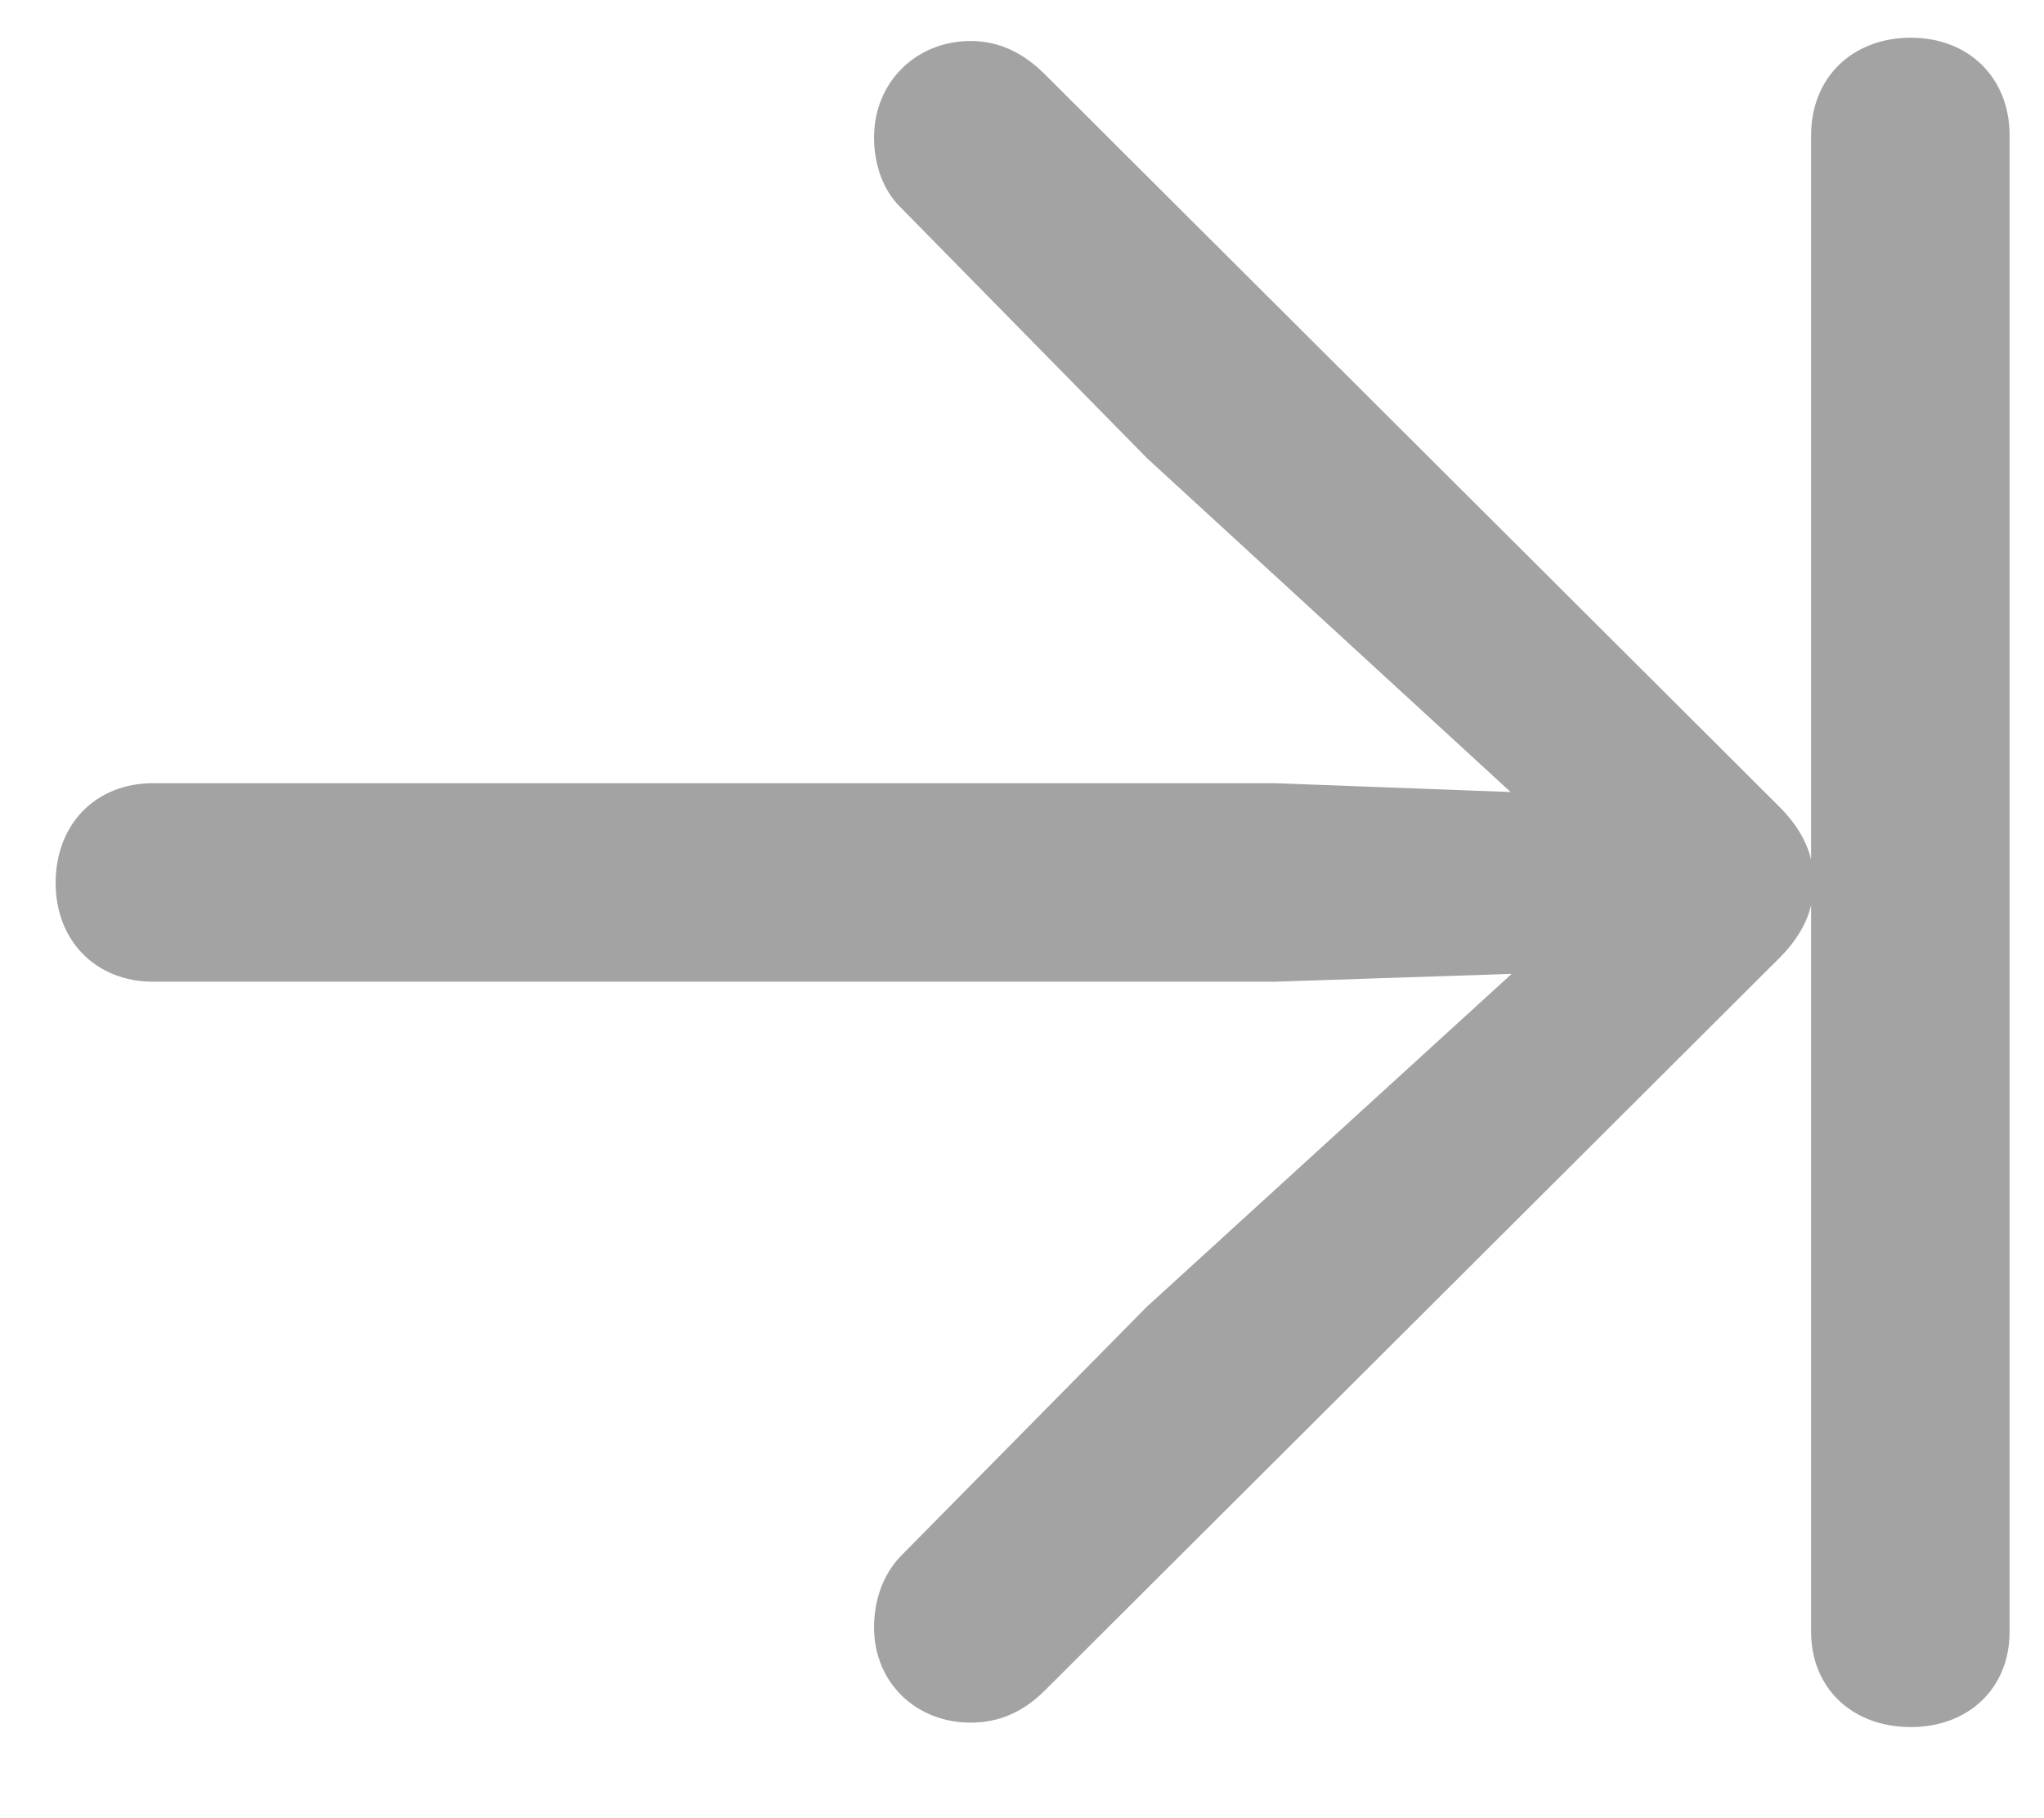
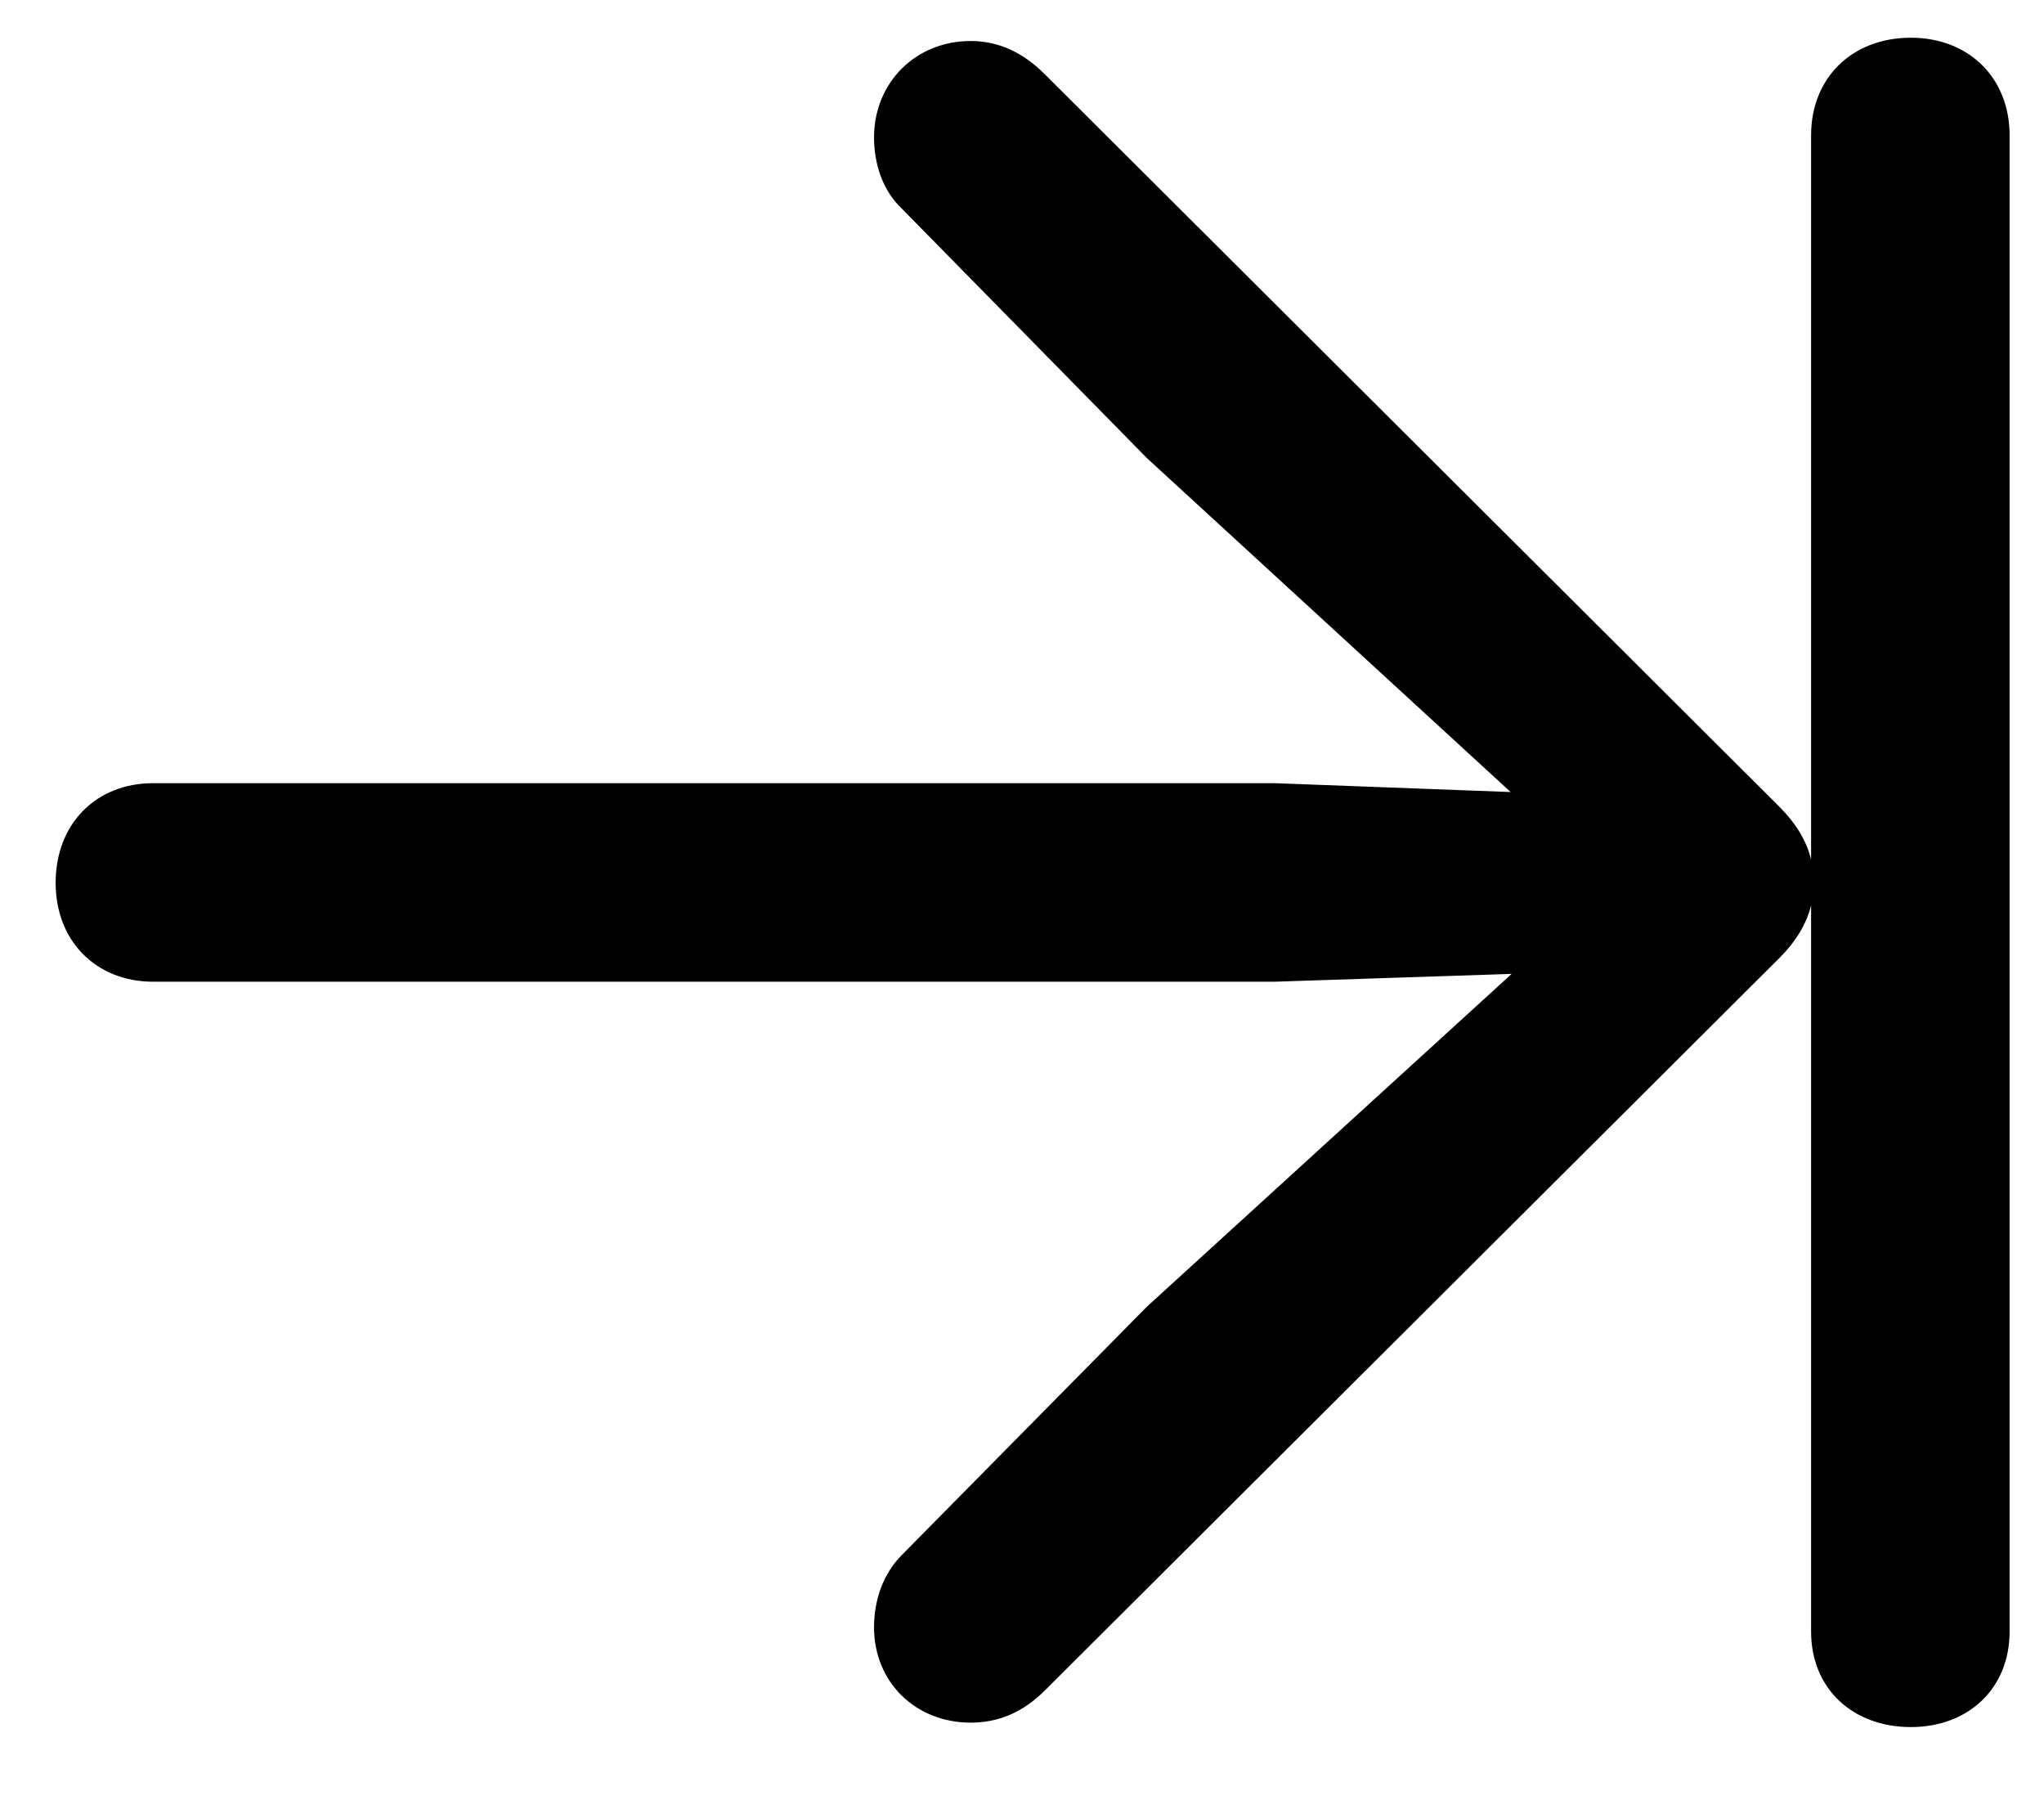
<svg xmlns="http://www.w3.org/2000/svg" width="18" height="16" viewBox="0 0 18 16" fill="none">
-   <path d="M0.49 7.773C0.49 7.256 0.842 6.895 1.35 6.895H11.223L13.303 6.973L10.1 4.033L7.941 1.836C7.775 1.68 7.697 1.445 7.697 1.211C7.697 0.723 8.068 0.361 8.547 0.361C8.791 0.361 9.006 0.459 9.201 0.654L15.676 7.109C15.812 7.246 15.91 7.402 15.949 7.568V1.191C15.949 0.684 16.311 0.332 16.828 0.332C17.336 0.332 17.697 0.684 17.697 1.191V14.365C17.697 14.863 17.336 15.205 16.828 15.205C16.311 15.205 15.949 14.863 15.949 14.365V7.969C15.91 8.135 15.812 8.291 15.676 8.428L9.201 14.883C9.006 15.078 8.791 15.166 8.547 15.166C8.068 15.166 7.697 14.815 7.697 14.326C7.697 14.092 7.775 13.857 7.941 13.691L10.1 11.504L13.312 8.574L11.223 8.643H1.35C0.842 8.643 0.49 8.281 0.49 7.773Z" fill="#A3A3A3" />
+   <path d="M0.49 7.773C0.49 7.256 0.842 6.895 1.35 6.895H11.223L13.303 6.973L10.1 4.033L7.941 1.836C7.775 1.68 7.697 1.445 7.697 1.211C7.697 0.723 8.068 0.361 8.547 0.361C8.791 0.361 9.006 0.459 9.201 0.654L15.676 7.109C15.812 7.246 15.91 7.402 15.949 7.568V1.191C15.949 0.684 16.311 0.332 16.828 0.332C17.336 0.332 17.697 0.684 17.697 1.191V14.365C17.697 14.863 17.336 15.205 16.828 15.205C16.311 15.205 15.949 14.863 15.949 14.365V7.969C15.91 8.135 15.812 8.291 15.676 8.428L9.201 14.883C9.006 15.078 8.791 15.166 8.547 15.166C8.068 15.166 7.697 14.815 7.697 14.326C7.697 14.092 7.775 13.857 7.941 13.691L10.1 11.504L13.312 8.574L11.223 8.643H1.35C0.842 8.643 0.49 8.281 0.49 7.773Z" fill="currentColor" />
</svg>
